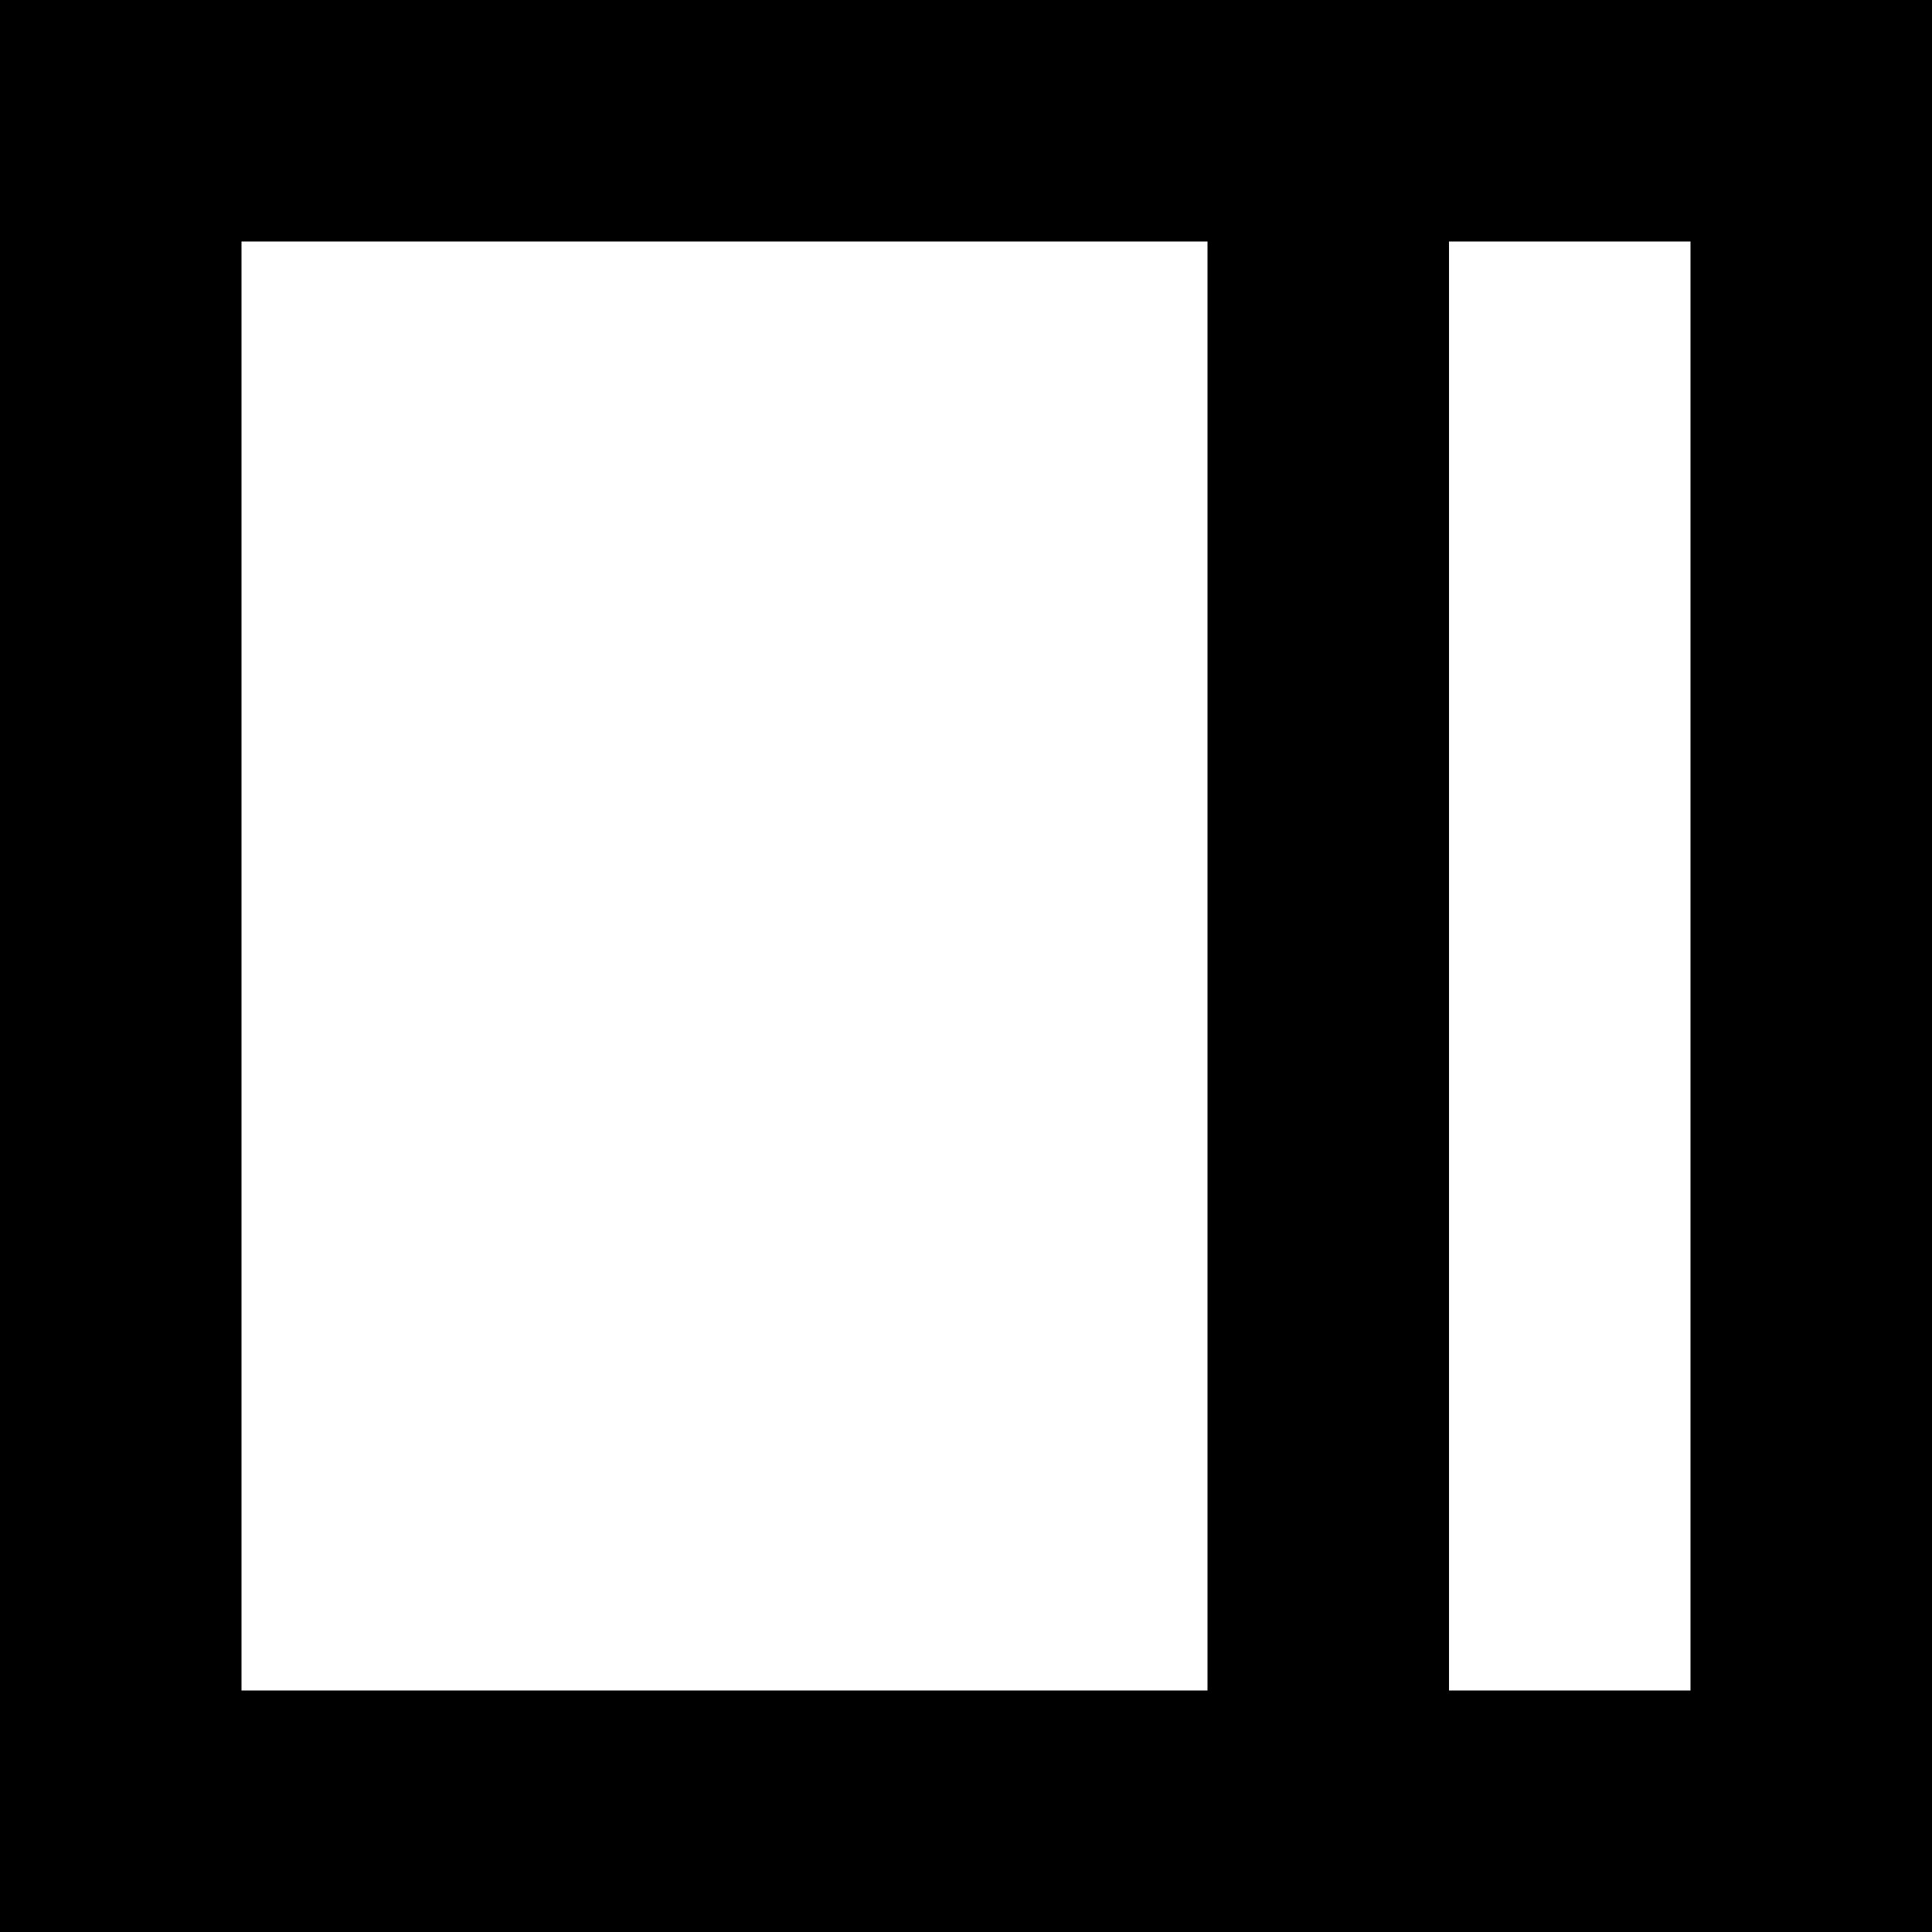
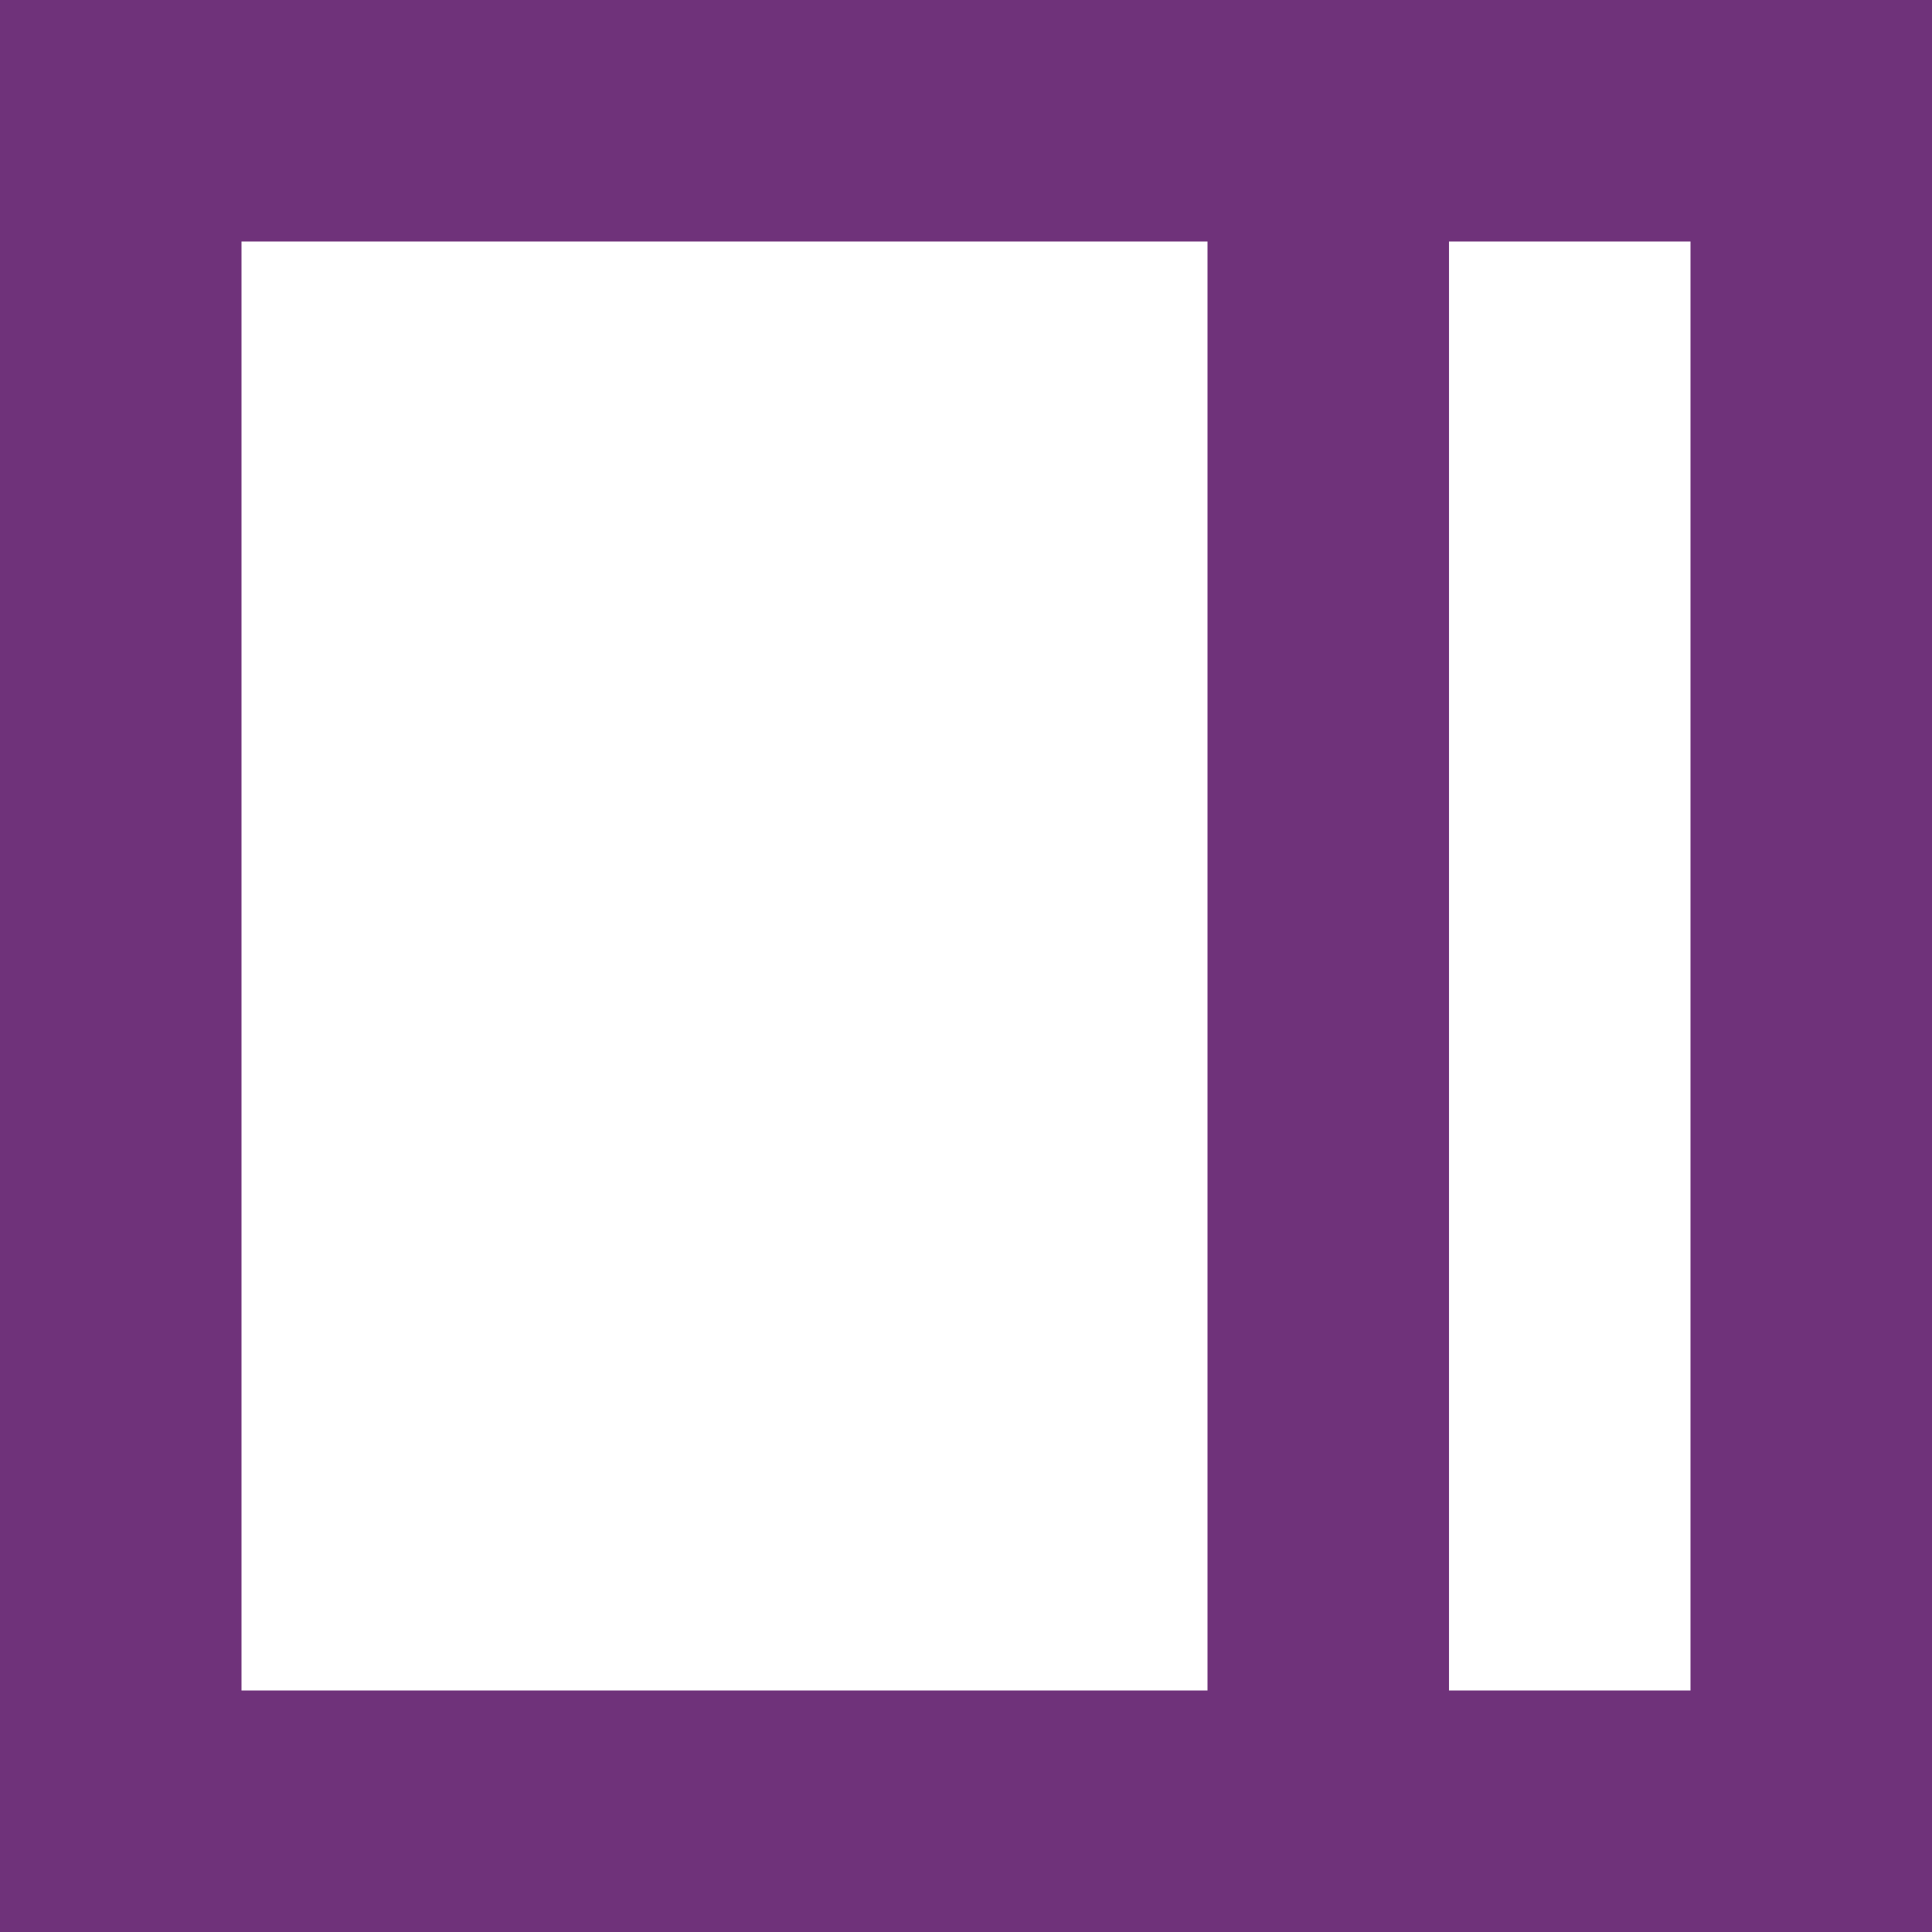
<svg xmlns="http://www.w3.org/2000/svg" width="16" height="16">
  <rect id="backgroundrect" width="100%" height="100%" x="0" y="0" fill="none" />
-   <path style="fill:#000000;" d="M0,0v16h16V0H0z M2,14V2h8v12H2z M14,14h-2V2h2V14z" />
+   <path style="fill:#6f327a;" d="M0,0v16h16V0H0z M2,14V2h8v12H2z M14,14h-2V2h2V14z" />
</svg>
